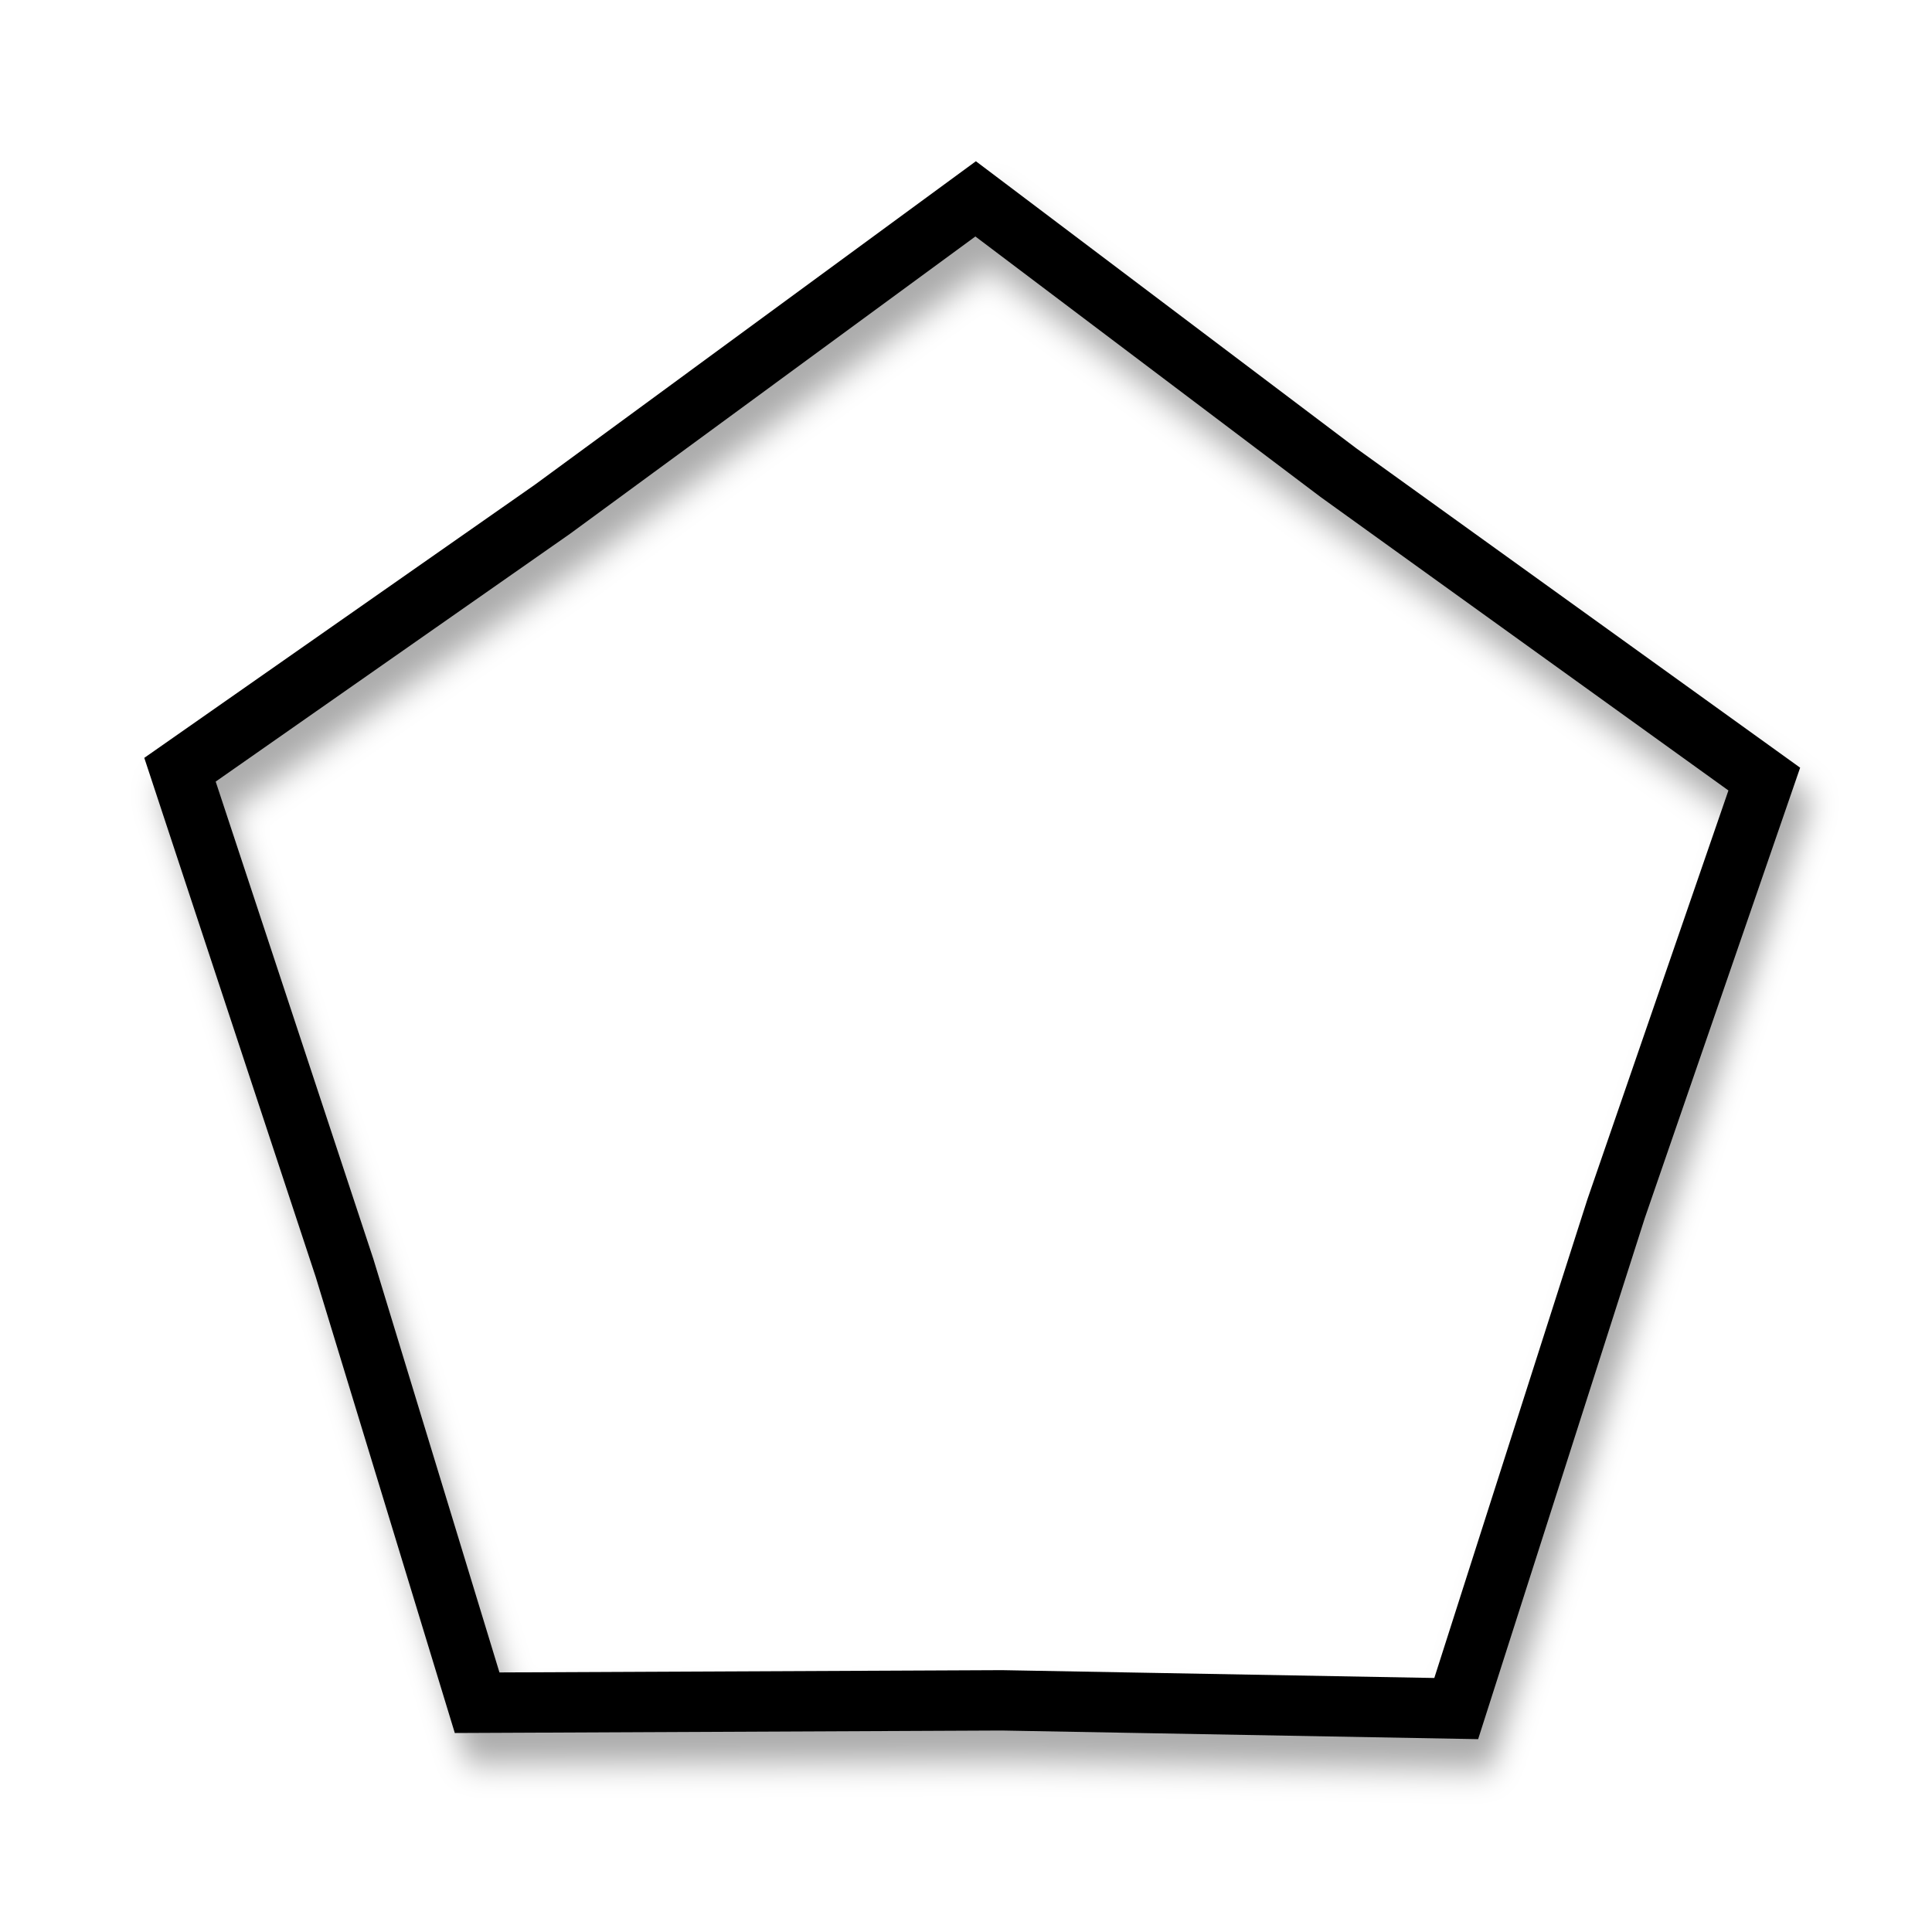
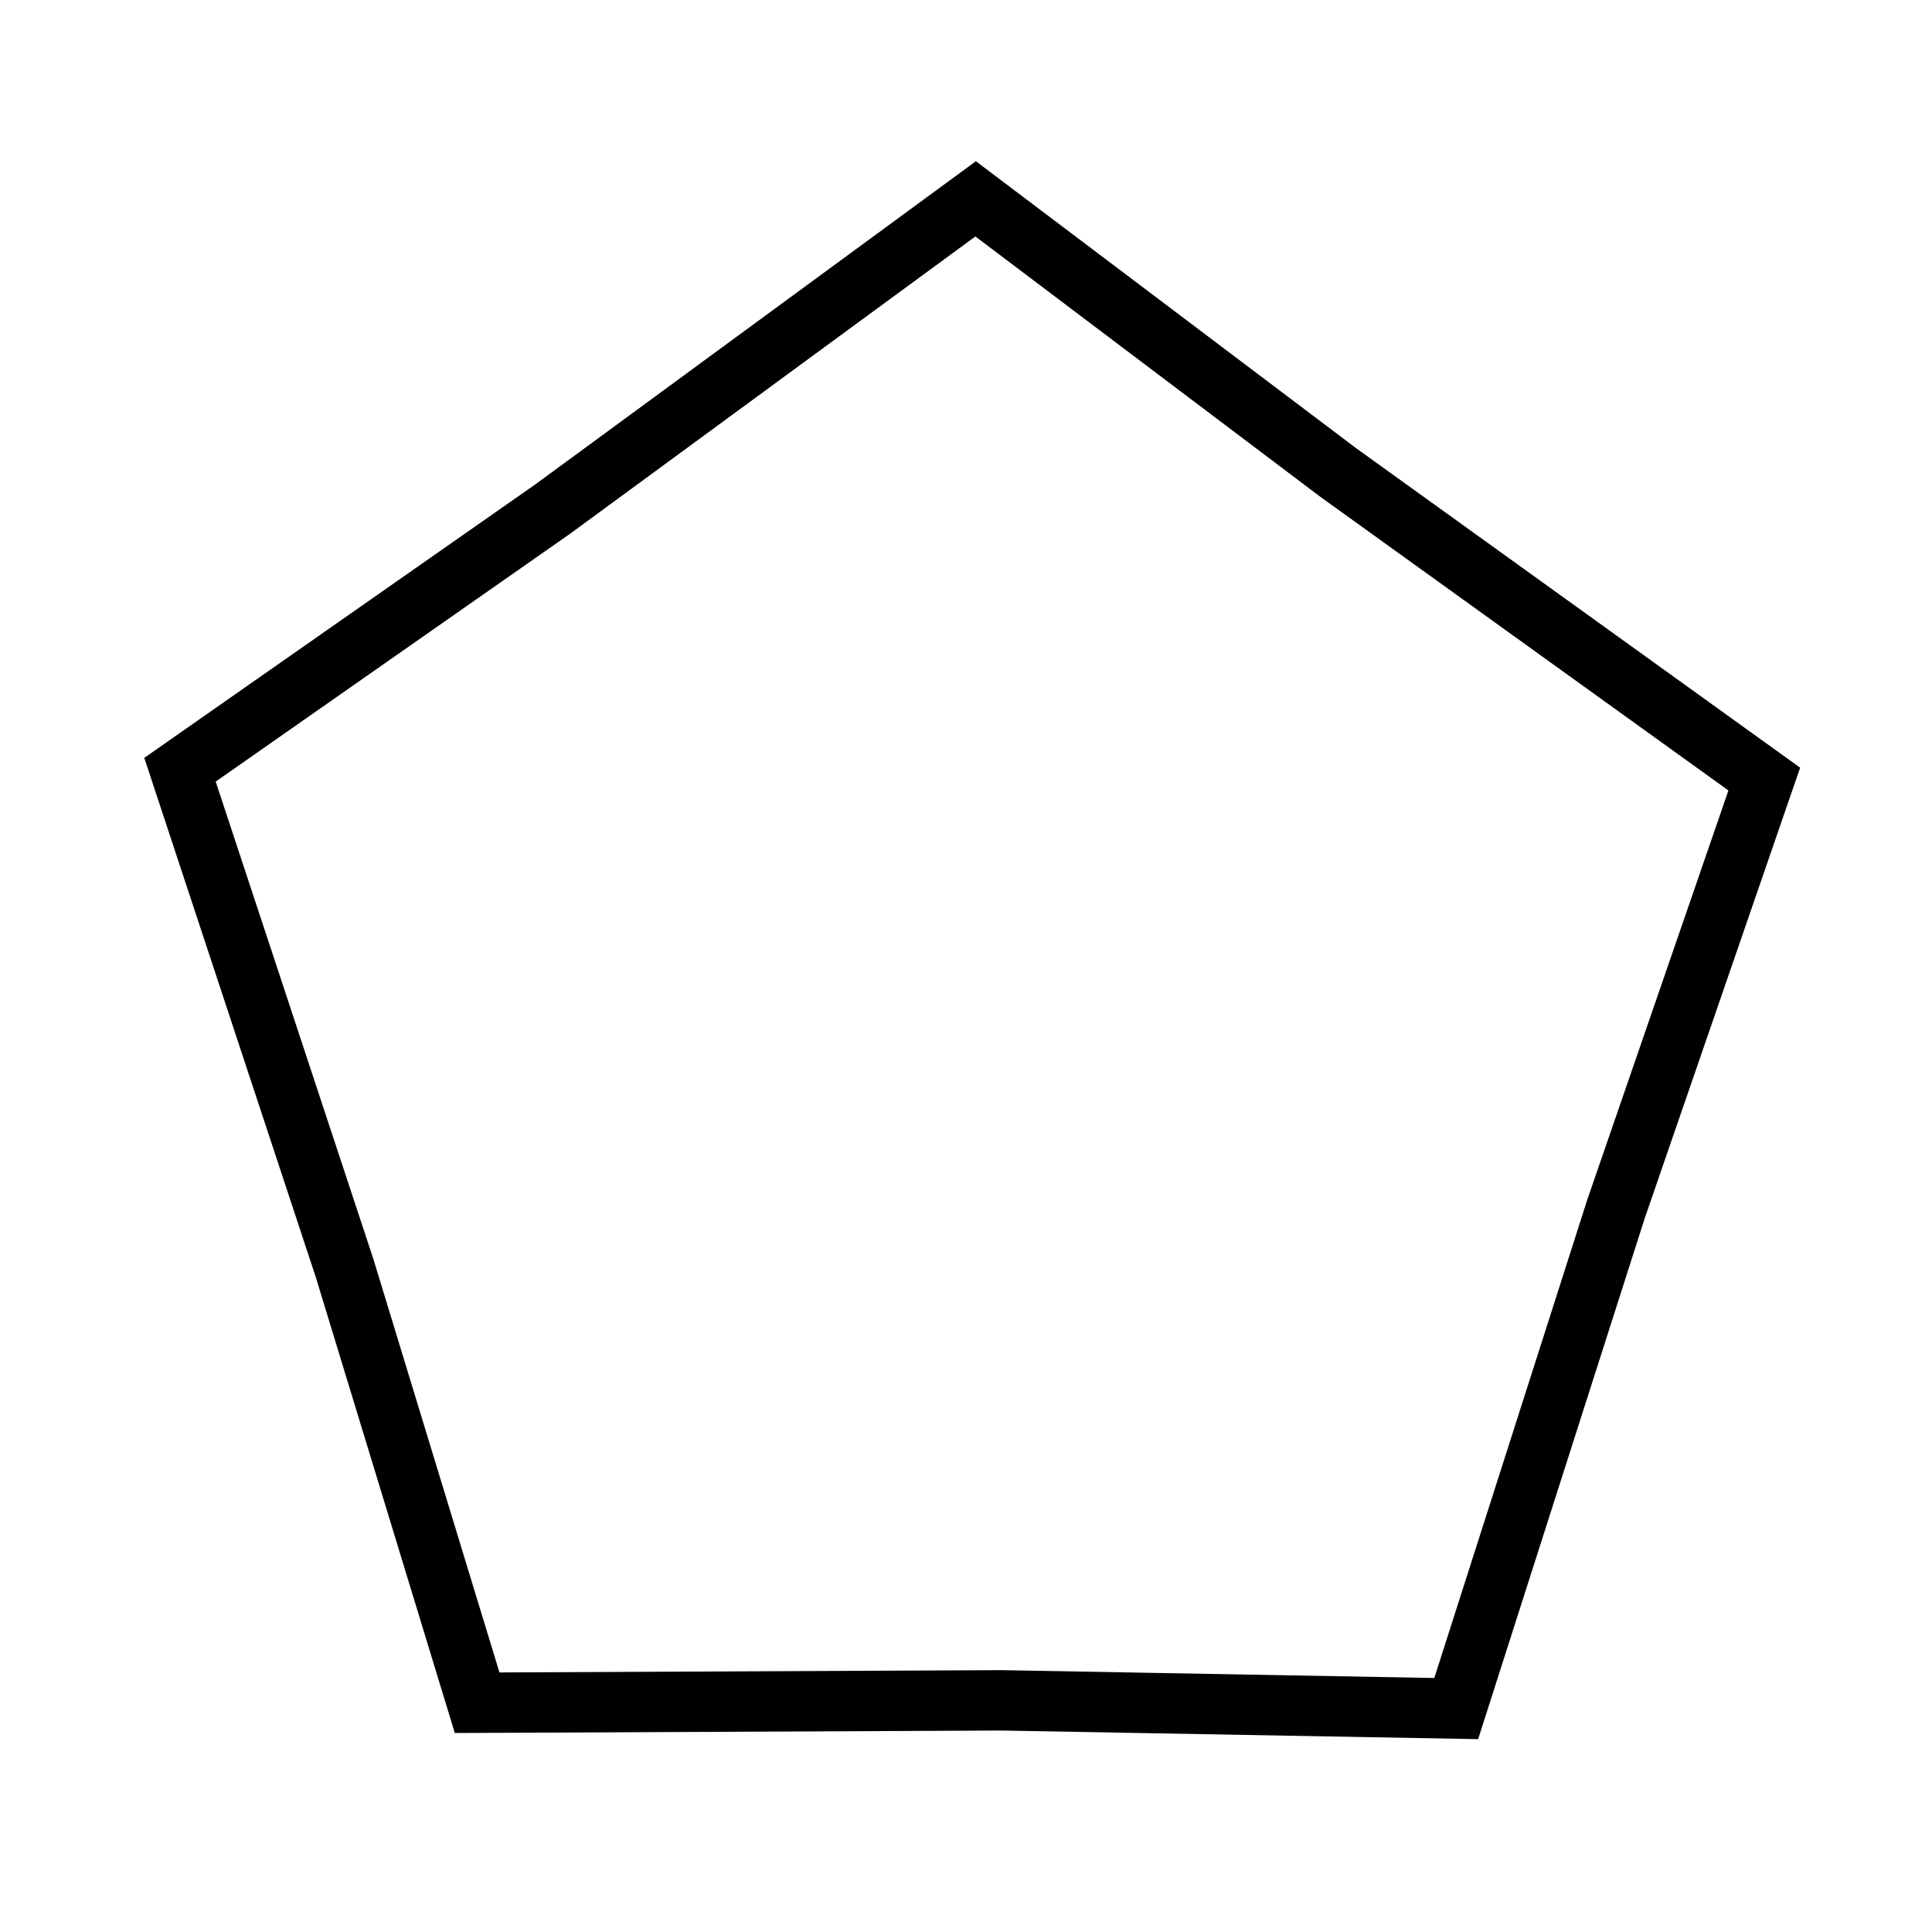
<svg xmlns="http://www.w3.org/2000/svg" xmlns:ns2="http://www.openswatchbook.org/uri/2009/osb" xmlns:xlink="http://www.w3.org/1999/xlink" width="32" height="32" viewBox="0 0 8.467 8.467" version="1.1" id="svg5" xml:space="preserve">
  <defs id="defs2">
    <filter style="color-interpolation-filters:sRGB" id="filter2608" x="-0.021" y="-0.045" width="1.043" height="1.15">
      <feFlood flood-opacity="0.306" flood-color="rgb(88,88,88)" result="flood" id="feFlood2598" />
      <feComposite in="flood" in2="SourceGraphic" operator="in" result="composite1" id="feComposite2600" />
      <feGaussianBlur in="composite1" stdDeviation="3" result="blur" id="feGaussianBlur2602" />
      <feOffset dx="0" dy="9.377" result="offset" id="feOffset2604" />
      <feComposite in="SourceGraphic" in2="offset" operator="over" result="composite2" id="feComposite2606" />
    </filter>
    <linearGradient id="linearGradient840">
      <stop id="stop836" offset="0" style="stop-color:#cd9ef7;stop-opacity:1" />
      <stop id="stop838" offset="1" style="stop-color:#a56de2;stop-opacity:1" />
    </linearGradient>
    <linearGradient id="linearGradient4564">
      <stop offset="0" style="stop-color:#ffffff;stop-opacity:1" id="stop4566" />
      <stop offset="0.493" style="stop-color:#ffffff;stop-opacity:0.235" id="stop4568" />
      <stop offset="0.501" style="stop-color:#ffffff;stop-opacity:0.157" id="stop4570" />
      <stop offset="1" style="stop-color:#ffffff;stop-opacity:0.392" id="stop4572" />
    </linearGradient>
    <linearGradient x1="71.204" y1="18.516" x2="71.204" y2="38.582" id="linearGradient4338-5-6" xlink:href="#linearGradient4564" gradientUnits="userSpaceOnUse" gradientTransform="matrix(-0.00630901,-0.285816,-0.285816,0.00630901,13.03869,24.4119)" />
    <linearGradient id="linearGradient4526" ns2:paint="solid">
      <stop style="stop-color:#ffffff;stop-opacity:1;" offset="0" id="stop4528" />
    </linearGradient>
    <radialGradient cx="24.837" cy="36.421" r="15.645" fx="24.837" fy="36.421" id="radialGradient3030" xlink:href="#linearGradient8662-7" gradientUnits="userSpaceOnUse" gradientTransform="matrix(1,0,0,0.536723,0,16.87306)" />
    <linearGradient id="linearGradient8662-7">
      <stop id="stop8664-0" style="stop-color:#000000;stop-opacity:1" offset="0" />
      <stop id="stop8666-1" style="stop-color:#000000;stop-opacity:0" offset="1" />
    </linearGradient>
    <linearGradient gradientUnits="userSpaceOnUse" y2="45.304" x2="38.329" y1="7.693" x1="38.329" id="linearGradient842" xlink:href="#linearGradient840" gradientTransform="matrix(-0.00390172,-0.1767591,-0.1767591,0.00390172,8.954381,8.107201)" />
    <filter style="color-interpolation-filters:sRGB" id="filter794" x="-0.062" y="-0.062" width="1.124" height="1.124">
      <feFlood flood-opacity="0.192" flood-color="rgb(0,0,0)" result="flood" id="feFlood784" />
      <feComposite in="flood" in2="SourceGraphic" operator="in" result="composite1" id="feComposite786" />
      <feGaussianBlur in="composite1" stdDeviation="0.5" result="blur" id="feGaussianBlur788" />
      <feOffset dx="1" dy="1" result="offset" id="feOffset790" />
      <feComposite in="SourceGraphic" in2="offset" operator="over" result="composite2" id="feComposite792" />
    </filter>
    <linearGradient id="linearGradient8171">
      <stop style="stop-color: rgb(187, 189, 186); stop-opacity: 1;" offset="0" id="stop8173" />
      <stop style="stop-color: rgb(112, 116, 110); stop-opacity: 1;" offset="1" id="stop8175" />
    </linearGradient>
    <linearGradient id="linearGradient2224">
      <stop style="stop-color: rgb(124, 124, 124); stop-opacity: 1;" offset="0" id="stop2226" />
      <stop style="stop-color: rgb(184, 184, 184); stop-opacity: 1;" offset="1" id="stop2228" />
    </linearGradient>
    <linearGradient id="linearGradient7648" gradientUnits="userSpaceOnUse" x1="21.933" y1="24.627" x2="21.933" y2="7.109" style="stroke-width:1.217;stroke-miterlimit:4;stroke-dasharray:none">
      <stop offset="0" style="stop-color: rgb(133, 149, 188); stop-opacity: 1;" id="stop7650" />
      <stop offset="1" style="stop-color: rgb(4, 26, 59); stop-opacity: 1;" id="stop7652" />
    </linearGradient>
    <linearGradient id="linearGradient2392">
      <stop id="stop2394" offset="0" style="stop-color: rgb(113, 91, 38); stop-opacity: 1;" />
      <stop id="stop2396" offset="1" style="stop-color: rgb(49, 39, 16); stop-opacity: 1;" />
    </linearGradient>
    <linearGradient style="stroke-width:1.217;stroke-miterlimit:4;stroke-dasharray:none" y2="36.033" x2="31.081" y1="3.732" x1="12.487" gradientUnits="userSpaceOnUse" id="aigrd1">
      <stop id="stop16177" style="stop-color: rgb(210, 210, 210); stroke-dasharray: none; stroke-miterlimit: 4; stroke-width: 1.217;" offset="0" />
      <stop id="stop16179" style="stop-color: rgb(237, 237, 237); stroke-dasharray: none; stroke-miterlimit: 4; stroke-width: 1.217;" offset="1" />
    </linearGradient>
    <linearGradient style="stroke-width:1.217;stroke-miterlimit:4;stroke-dasharray:none" y2="22.577" x2="21.917" y1="30.341" x1="21.877" gradientUnits="userSpaceOnUse" id="aigrd2">
      <stop id="stop16184" style="stop-color: rgb(94, 79, 7); stop-opacity: 1;" offset="0" />
      <stop id="stop16186" style="stop-color: rgb(52, 138, 49); stop-opacity: 1;" offset="1" />
    </linearGradient>
    <linearGradient style="stroke-width:1.217;stroke-miterlimit:4;stroke-dasharray:none" y2="7.109" x2="21.933" y1="24.627" x1="21.933" gradientUnits="userSpaceOnUse" id="aigrd3">
      <stop id="stop16199" style="stop-color: rgb(208, 214, 229); stroke-dasharray: none; stroke-miterlimit: 4; stroke-width: 1.217;" offset="0" />
      <stop id="stop16201" style="stop-color: rgb(9, 58, 128); stroke-dasharray: none; stroke-miterlimit: 4; stroke-width: 1.217;" offset="1" />
    </linearGradient>
    <linearGradient id="linearGradient2591">
      <stop style="stop-color:#73d216" offset="0" id="stop2593" />
      <stop style="stop-color:#4e9a06" offset="1" id="stop2595" />
    </linearGradient>
    <linearGradient id="linearGradient5048">
      <stop style="stop-color:black;stop-opacity:0;" offset="0" id="stop5050" />
      <stop id="stop5056" offset="0.5" style="stop-color:black;stop-opacity:1;" />
      <stop style="stop-color:black;stop-opacity:0;" offset="1" id="stop5052" />
    </linearGradient>
    <radialGradient xlink:href="#linearGradient8662-7" id="radialGradient4548" cx="24.307" cy="42.078" fx="24.307" fy="42.078" r="15.822" gradientTransform="matrix(1,0,0,0.284916,0,30.08928)" gradientUnits="userSpaceOnUse" />
    <linearGradient id="linearGradient15662">
      <stop style="stop-color:#ffffff;stop-opacity:1;" offset="0" id="stop15664" />
      <stop style="stop-color:#f8f8f8;stop-opacity:1;" offset="1" id="stop15666" />
    </linearGradient>
    <radialGradient gradientUnits="userSpaceOnUse" fy="64.568" fx="20.892" r="5.257" cy="64.568" cx="20.892" id="aigrd3-3">
      <stop id="stop15573" style="stop-color:#F0F0F0" offset="0" />
      <stop id="stop15575" style="stop-color:#9a9a9a;stop-opacity:1;" offset="1" />
    </radialGradient>
    <radialGradient gradientUnits="userSpaceOnUse" fy="114.568" fx="20.892" r="5.256" cy="114.568" cx="20.892" id="aigrd2-6">
      <stop id="stop15566" style="stop-color:#F0F0F0" offset="0" />
      <stop id="stop15568" style="stop-color:#9a9a9a;stop-opacity:1;" offset="1" />
    </radialGradient>
    <linearGradient id="linearGradient269">
      <stop style="stop-color:#a3a3a3;stop-opacity:1;" offset="0" id="stop270" />
      <stop style="stop-color:#4c4c4c;stop-opacity:1;" offset="1" id="stop271" />
    </linearGradient>
    <linearGradient id="linearGradient259">
      <stop style="stop-color:#fafafa;stop-opacity:1;" offset="0" id="stop260" />
      <stop style="stop-color:#bbbbbb;stop-opacity:1;" offset="1" id="stop261" />
    </linearGradient>
    <linearGradient id="linearGradient12512">
      <stop style="stop-color:#ffffff;stop-opacity:1;" offset="0" id="stop12513" />
      <stop style="stop-color:#fff520;stop-opacity:0.891;" offset="0.5" id="stop12517" />
      <stop style="stop-color:#fff300;stop-opacity:0;" offset="1" id="stop12514" />
    </linearGradient>
    <linearGradient id="linearGradient4031">
      <stop style="stop-color:#ef0909;stop-opacity:1;" offset="0" id="stop4033" />
      <stop style="stop-color:#ab0404;stop-opacity:1;" offset="1" id="stop4035" />
    </linearGradient>
    <linearGradient id="linearGradient4119">
      <stop id="stop4121" style="stop-color:#ffffff;stop-opacity:1" offset="0" />
      <stop id="stop4148" style="stop-color:#afaba5;stop-opacity:1" offset="0.54" />
      <stop id="stop4146" style="stop-color:#837874;stop-opacity:1" offset="0.62" />
      <stop id="stop4123" style="stop-color:#b4b2aa;stop-opacity:1" offset="1" />
    </linearGradient>
    <linearGradient x1="71.204" y1="15.369" x2="71.204" y2="40.496" id="linearGradient3221" xlink:href="#linearGradient4806-9" gradientUnits="userSpaceOnUse" gradientTransform="matrix(1.592071,0,0,1.592072,-54.78623,-24.2782)" />
    <linearGradient id="linearGradient4806-9">
      <stop id="stop4808-49" style="stop-color:#ffffff;stop-opacity:1" offset="0" />
      <stop id="stop4810-05" style="stop-color:#ffffff;stop-opacity:0.235" offset="0.424" />
      <stop id="stop4812-6" style="stop-color:#ffffff;stop-opacity:0.157" offset="0.821" />
      <stop id="stop4814-7" style="stop-color:#ffffff;stop-opacity:0.392" offset="1" />
    </linearGradient>
    <radialGradient cx="15.026" cy="8.626" r="20" fx="0.304" fy="8.626" id="radialGradient3228" xlink:href="#linearGradient2867-449-88-871-390-598-476-591-434-148-57-177-641-289-620-227-114-444-680-744-4-8-69-5-4-8-426-2-9-1-4-965" gradientUnits="userSpaceOnUse" gradientTransform="matrix(-6.7138023e-8,1.103308,-1.039476,-7.5994236e-8,68.90674,-0.1519488)" />
    <linearGradient id="linearGradient2867-449-88-871-390-598-476-591-434-148-57-177-641-289-620-227-114-444-680-744-4-8-69-5-4-8-426-2-9-1-4-965">
      <stop id="stop4036" style="stop-color:#f4f4f4;stop-opacity:1" offset="0" />
      <stop id="stop4040" style="stop-color:#dadada;stop-opacity:1" offset="1" />
    </linearGradient>
    <radialGradient cx="16" cy="15.377" r="0.626" fx="16" fy="15.377" id="radialGradient3139" xlink:href="#linearGradient4119" gradientUnits="userSpaceOnUse" gradientTransform="matrix(0,2.280334,-2.286523,0,95.28366,-17.01203)" />
    <radialGradient r="62.769" fy="185.297" fx="99.189" cy="185.297" cx="99.189" gradientTransform="matrix(0.3823536,7.5555777e-8,-1.8372241e-8,0.1115198,-5.925427,36.33585)" gradientUnits="userSpaceOnUse" id="radialGradient3300-8" xlink:href="#linearGradient8662-7" />
    <radialGradient r="62.769" fy="185.297" fx="99.189" cy="185.297" cx="99.189" gradientTransform="matrix(0.2549024,5.3967361e-8,-1.2248161e-8,0.07965545,6.716382,44.24067)" gradientUnits="userSpaceOnUse" id="radialGradient4192-6" xlink:href="#linearGradient8662-7" />
    <linearGradient x1="29.127" y1="19.788" x2="29.291" y2="57.567" id="linearGradient3091" xlink:href="#linearGradient3117-8" gradientUnits="userSpaceOnUse" gradientTransform="matrix(0.4937358,0,-0.00214922,0.5151843,57.78491,12.66194)" />
    <linearGradient id="linearGradient3117-8">
      <stop id="stop3119-9" style="stop-color:#ffffff;stop-opacity:1" offset="0" />
      <stop id="stop3121-9" style="stop-color:#ffffff;stop-opacity:0.235" offset="0.569" />
      <stop id="stop3123-6" style="stop-color:#ffffff;stop-opacity:0.157" offset="0.933" />
      <stop id="stop3125-3" style="stop-color:#ffffff;stop-opacity:0.392" offset="1" />
    </linearGradient>
    <linearGradient x1="24" y1="2.011" x2="24" y2="44.532" id="linearGradient3094" xlink:href="#linearGradient4171" gradientUnits="userSpaceOnUse" gradientTransform="matrix(0.4889092,0,0,0.4883983,60.38947,20.83024)" />
    <linearGradient id="linearGradient4171">
      <stop style="stop-color:#ffe16b;stop-opacity:1" offset="0" id="stop4173" />
      <stop style="stop-color:#f9c440;stop-opacity:1" offset="1" id="stop4175" />
    </linearGradient>
    <radialGradient gradientTransform="matrix(1.129412,0,0,0.1294116,1.393877,42.11439)" gradientUnits="userSpaceOnUse" xlink:href="#linearGradient8662-7" id="radialGradient2415-3" fy="4.625" fx="62.625" r="10.625" cy="4.625" cx="62.625" />
    <linearGradient id="linearGradient3811">
      <stop id="stop3813" offset="0" style="stop-color:#a40000;stop-opacity:1" />
      <stop id="stop3815" offset="1" style="stop-color:#c22f2f;stop-opacity:1" />
    </linearGradient>
    <linearGradient id="linearGradient5106">
      <stop style="stop-color:#e78181;stop-opacity:1" offset="0" id="stop5108" />
      <stop id="stop8208" offset="0.253" style="stop-color:#e15f5f;stop-opacity:1" />
      <stop style="stop-color:#c22f2f;stop-opacity:1" offset="0.683" id="stop8210" />
      <stop style="stop-color:#a40000;stop-opacity:1" offset="1" id="stop5110" />
    </linearGradient>
    <radialGradient xlink:href="#linearGradient8662-7" id="radialGradient4548-1" cx="24.307" cy="42.078" fx="24.307" fy="42.078" r="15.822" gradientTransform="matrix(1,0,0,0.284916,0,30.08928)" gradientUnits="userSpaceOnUse" />
    <radialGradient gradientUnits="userSpaceOnUse" fy="64.568" fx="20.892" r="5.257" cy="64.568" cx="20.892" id="aigrd3-3-9">
      <stop id="stop15573-2" style="stop-color:#F0F0F0" offset="0" />
      <stop id="stop15575-0" style="stop-color:#9a9a9a;stop-opacity:1;" offset="1" />
    </radialGradient>
    <radialGradient gradientUnits="userSpaceOnUse" fy="114.568" fx="20.892" r="5.256" cy="114.568" cx="20.892" id="aigrd2-6-2">
      <stop id="stop15566-3" style="stop-color:#F0F0F0" offset="0" />
      <stop id="stop15568-7" style="stop-color:#9a9a9a;stop-opacity:1;" offset="1" />
    </radialGradient>
    <radialGradient cx="15.026" cy="8.626" r="20" fx="0.304" fy="8.626" id="radialGradient3228-8" xlink:href="#linearGradient2867-449-88-871-390-598-476-591-434-148-57-177-641-289-620-227-114-444-680-744-4-8-69-5-4-8-426-2-9-1-4-965" gradientUnits="userSpaceOnUse" gradientTransform="matrix(-6.7138023e-8,1.103308,-1.039476,-7.5994236e-8,68.90674,-0.1519488)" />
    <radialGradient cx="16" cy="15.377" r="0.626" fx="16" fy="15.377" id="radialGradient3139-0" xlink:href="#linearGradient4119" gradientUnits="userSpaceOnUse" gradientTransform="matrix(0,2.280334,-2.286523,0,95.28366,-17.01203)" />
    <radialGradient r="62.769" fy="185.297" fx="99.189" cy="185.297" cx="99.189" gradientTransform="matrix(0.3823536,7.5555777e-8,-1.8372241e-8,0.1115198,-5.925427,36.33585)" gradientUnits="userSpaceOnUse" id="radialGradient3300-8-3" xlink:href="#linearGradient8662-7" />
    <radialGradient r="62.769" fy="185.297" fx="99.189" cy="185.297" cx="99.189" gradientTransform="matrix(0.2549024,5.3967361e-8,-1.2248161e-8,0.07965545,6.716382,44.24067)" gradientUnits="userSpaceOnUse" id="radialGradient4192-6-6" xlink:href="#linearGradient8662-7" />
    <radialGradient gradientTransform="matrix(1.129412,0,0,0.1294116,1.393877,42.11439)" gradientUnits="userSpaceOnUse" xlink:href="#linearGradient8662-7" id="radialGradient2415-3-6" fy="4.625" fx="62.625" r="10.625" cy="4.625" cx="62.625" />
    <filter style="color-interpolation-filters:sRGB;" id="filter10" x="-0.046" y="-0.048" width="1.1" height="1.111">
      <feFlood result="flood" in="SourceGraphic" flood-opacity="1" flood-color="rgb(170,170,170)" id="feFlood9" />
      <feGaussianBlur result="blur" in="SourceGraphic" stdDeviation="0.1" id="feGaussianBlur9" />
      <feOffset result="offset" in="blur" dx="0.1" dy="0.2" id="feOffset9" />
      <feComposite result="comp1" operator="in" in="flood" in2="offset" id="feComposite9" />
      <feComposite result="comp2" operator="over" in="SourceGraphic" in2="comp1" id="feComposite10" />
    </filter>
  </defs>
  <g id="layer1">
-     <path style="fill:none;stroke:#000000;stroke-width:0.405;stroke-linecap:square;stroke-dasharray:none;stroke-opacity:1;paint-order:markers stroke fill;filter:url(#filter10)" id="path8" d="M 6.018,6.973 2.973,7.118 -0.539,7.365 -1.618,4.513 -2.939,1.25 -0.56,-0.658 2.136,-2.922 4.685,-1.249 7.671,0.615 6.868,3.557 Z" transform="matrix(0.6518329,0.04287468,-0.04287468,0.6518329,2.758124,2.684549)" />
+     <path style="fill:none;stroke:#000000;stroke-width:0.405;stroke-linecap:square;stroke-dasharray:none;stroke-opacity:1;paint-order:markers stroke fill" id="path8" d="M 6.018,6.973 2.973,7.118 -0.539,7.365 -1.618,4.513 -2.939,1.25 -0.56,-0.658 2.136,-2.922 4.685,-1.249 7.671,0.615 6.868,3.557 Z" transform="matrix(0.6518329,0.04287468,-0.04287468,0.6518329,2.758124,2.684549)" />
  </g>
</svg>
